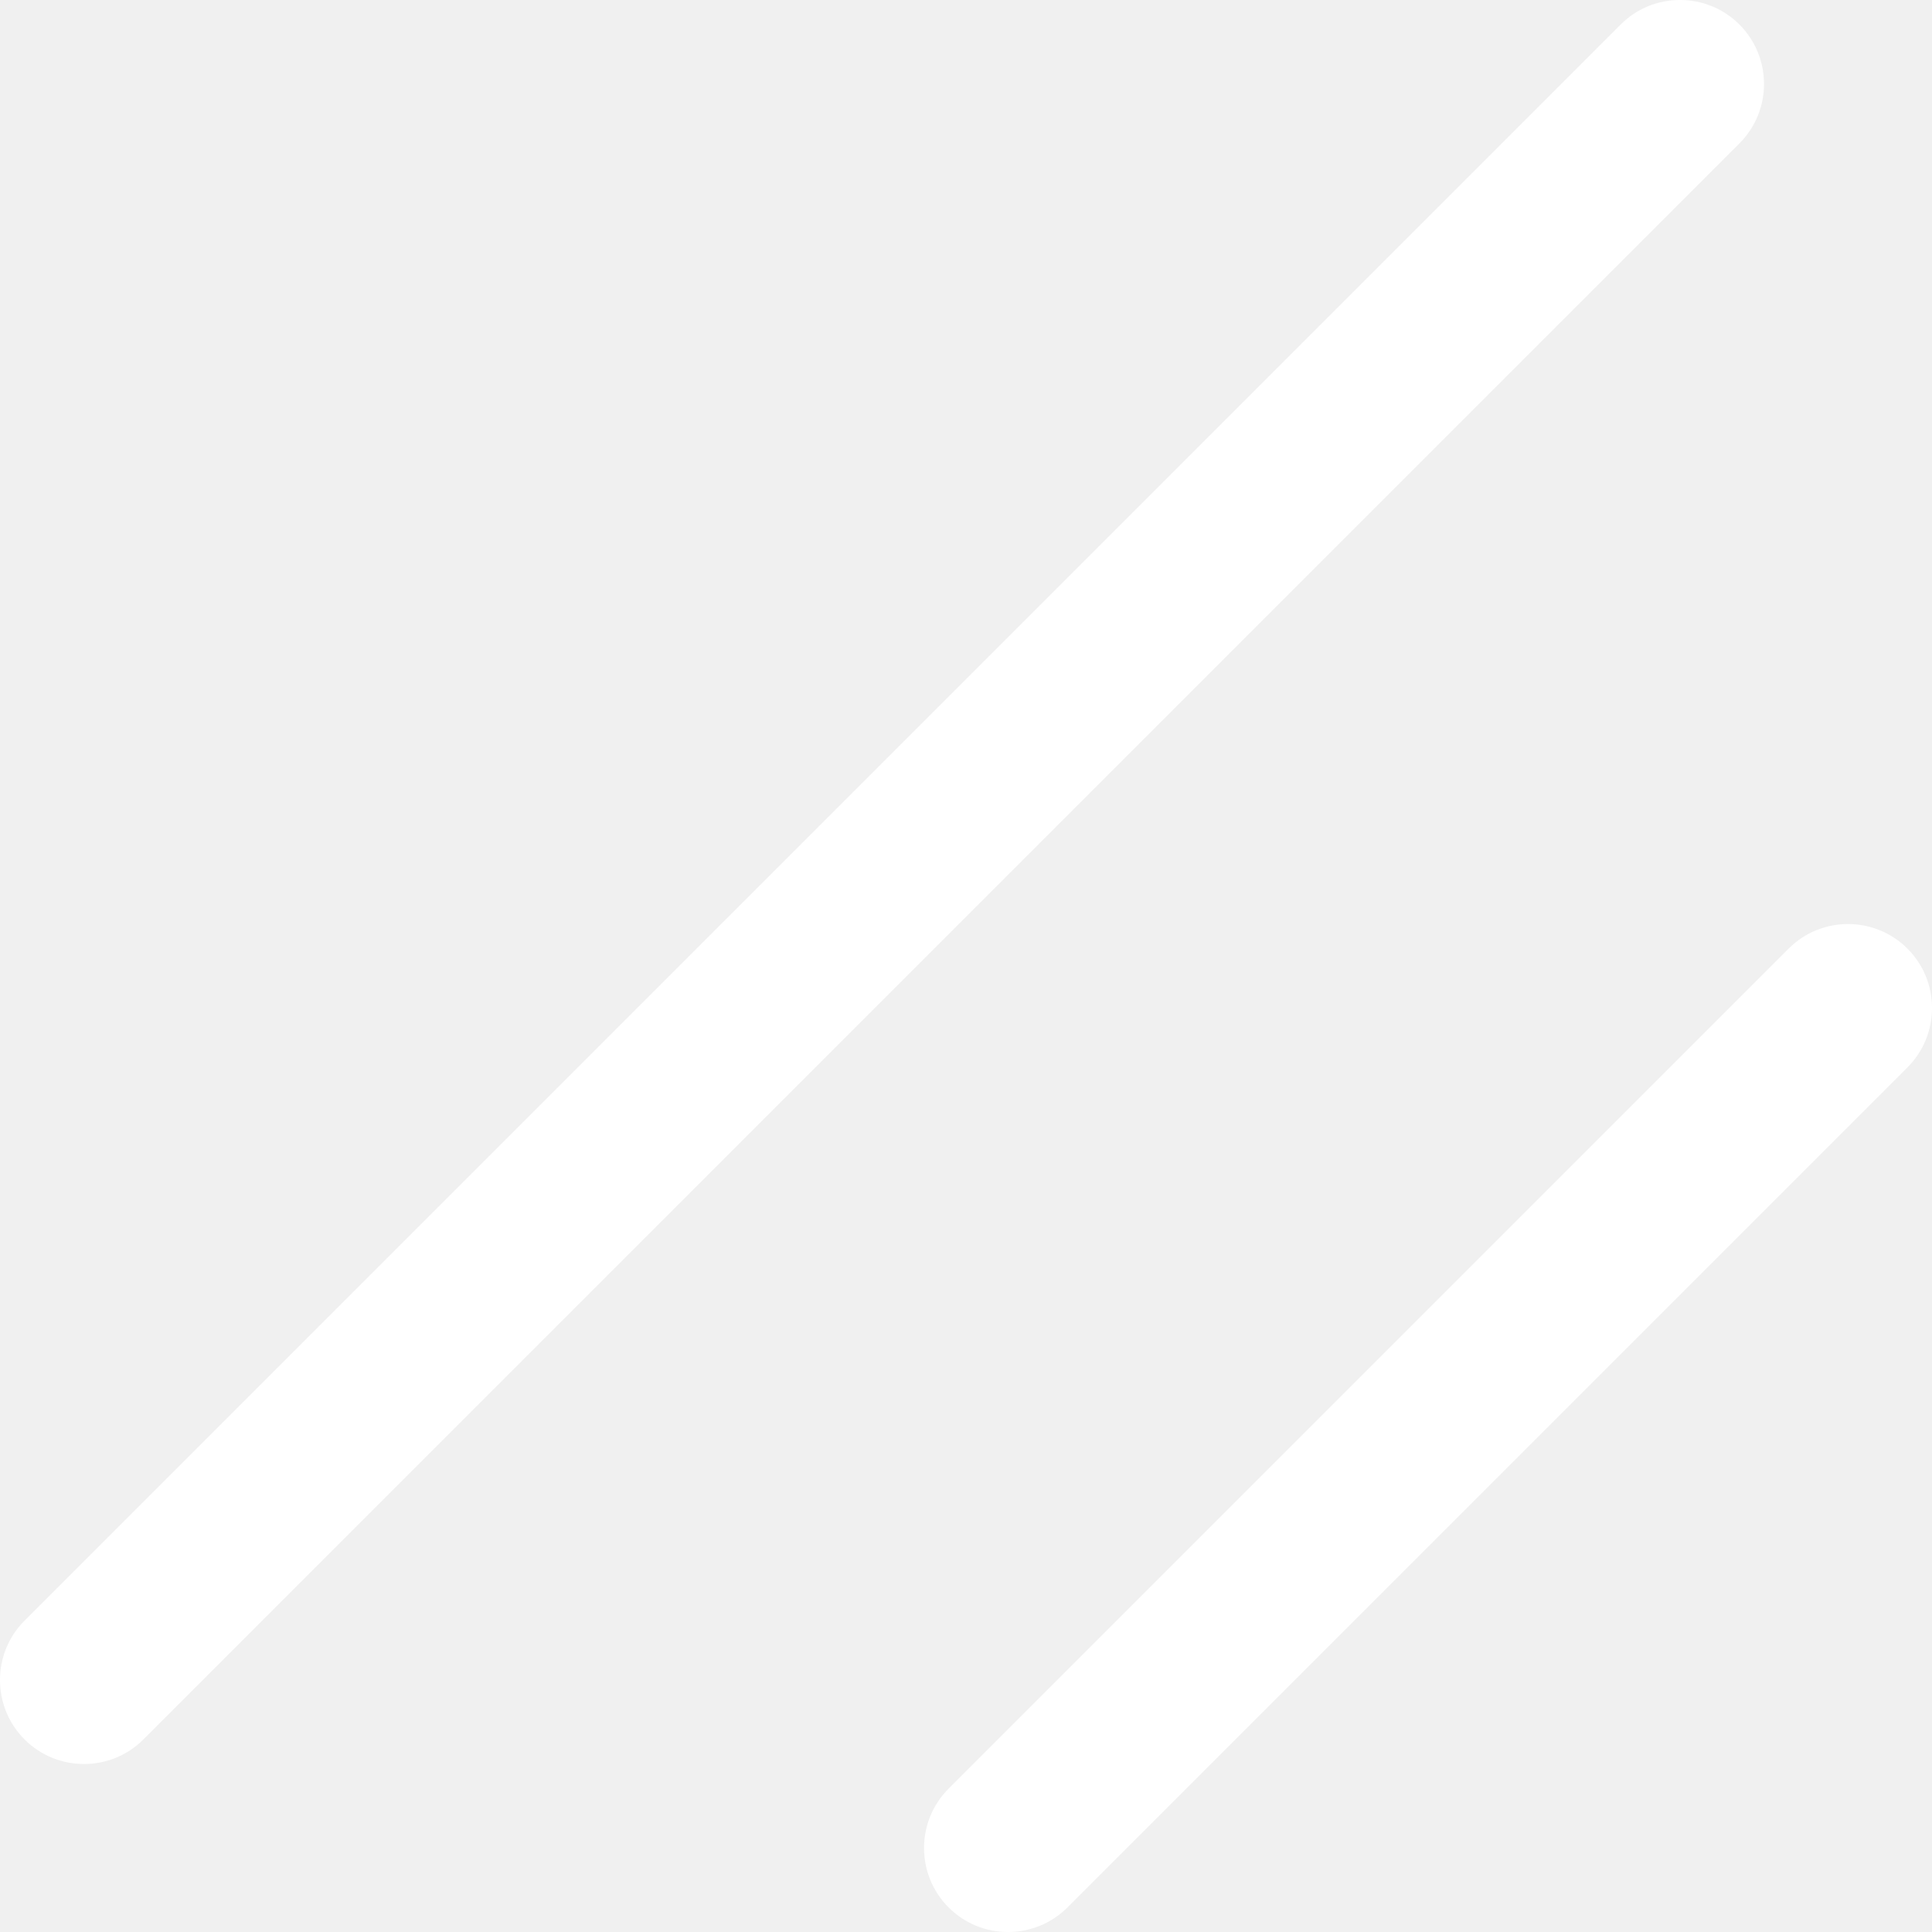
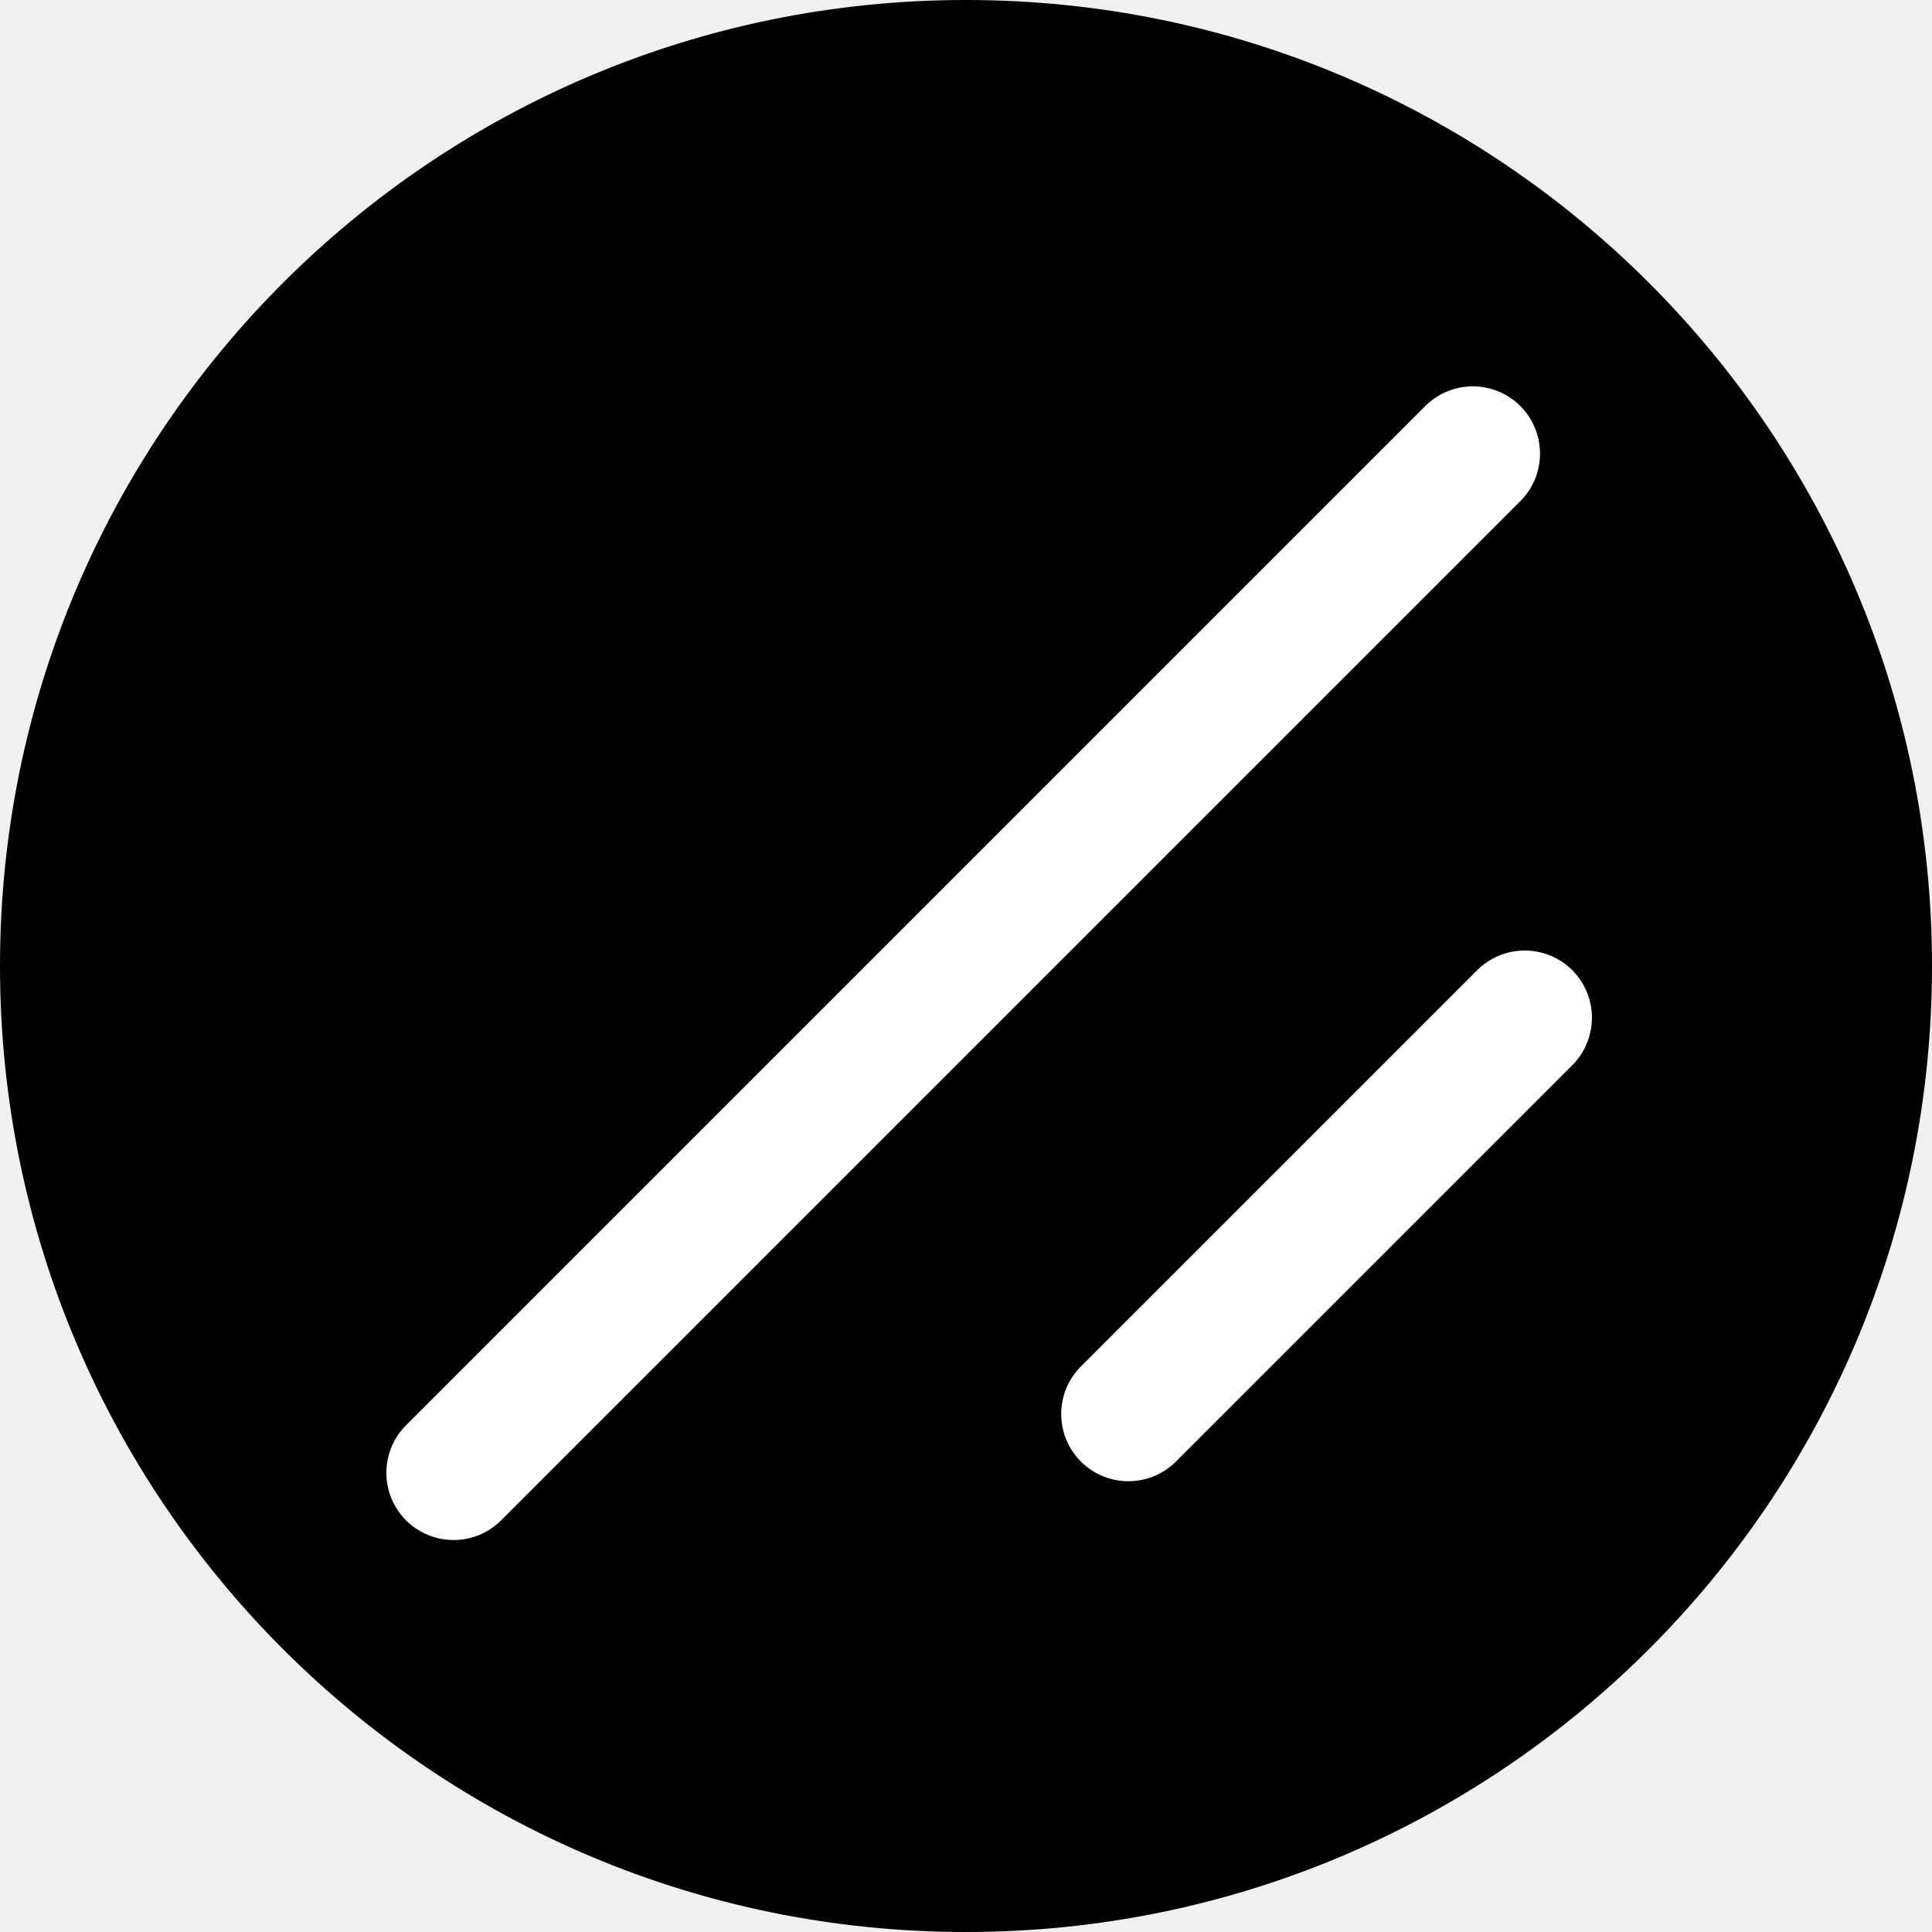
<svg xmlns="http://www.w3.org/2000/svg" role="img" viewBox="0 0 24 24">
-   <path fill="#ffff" d="M22.219 11.784 11.784 22.219c-.407.407-.407 1.068 0 1.476.407.407 1.068.407 1.476 0L23.695 13.26c.407-.408.407-1.069 0-1.476-.408-.407-1.069-.407-1.476 0ZM20.132.305.305 20.132c-.407.407-.407 1.068 0 1.476.408.407 1.069.407 1.476 0L21.608 1.781c.407-.407.407-1.068 0-1.476-.408-.407-1.069-.407-1.476 0Z" />
+   <circle cx="12" cy="12" r="12" fill="#000000" />
+   <path fill="#FFFFFF" transform="scale(0.8) translate(5, 5)" d="M17.219 10.784 11.784 16.219c-.407.407-.407 1.068 0 1.476.407.407 1.068.407 1.476 0l6.154-6.154c.407-.408.407-1.069 0-1.476-.408-.407-1.069-.407-1.476 0ZM17.132 1.305 1.305 17.132c-.407.407-.407 1.068 0 1.476.408.407 1.069.407 1.476 0L18.608 2.781c.407-.407.407-1.068 0-1.476-.408-.407-1.069-.407-1.476 0Z" />
</svg>
